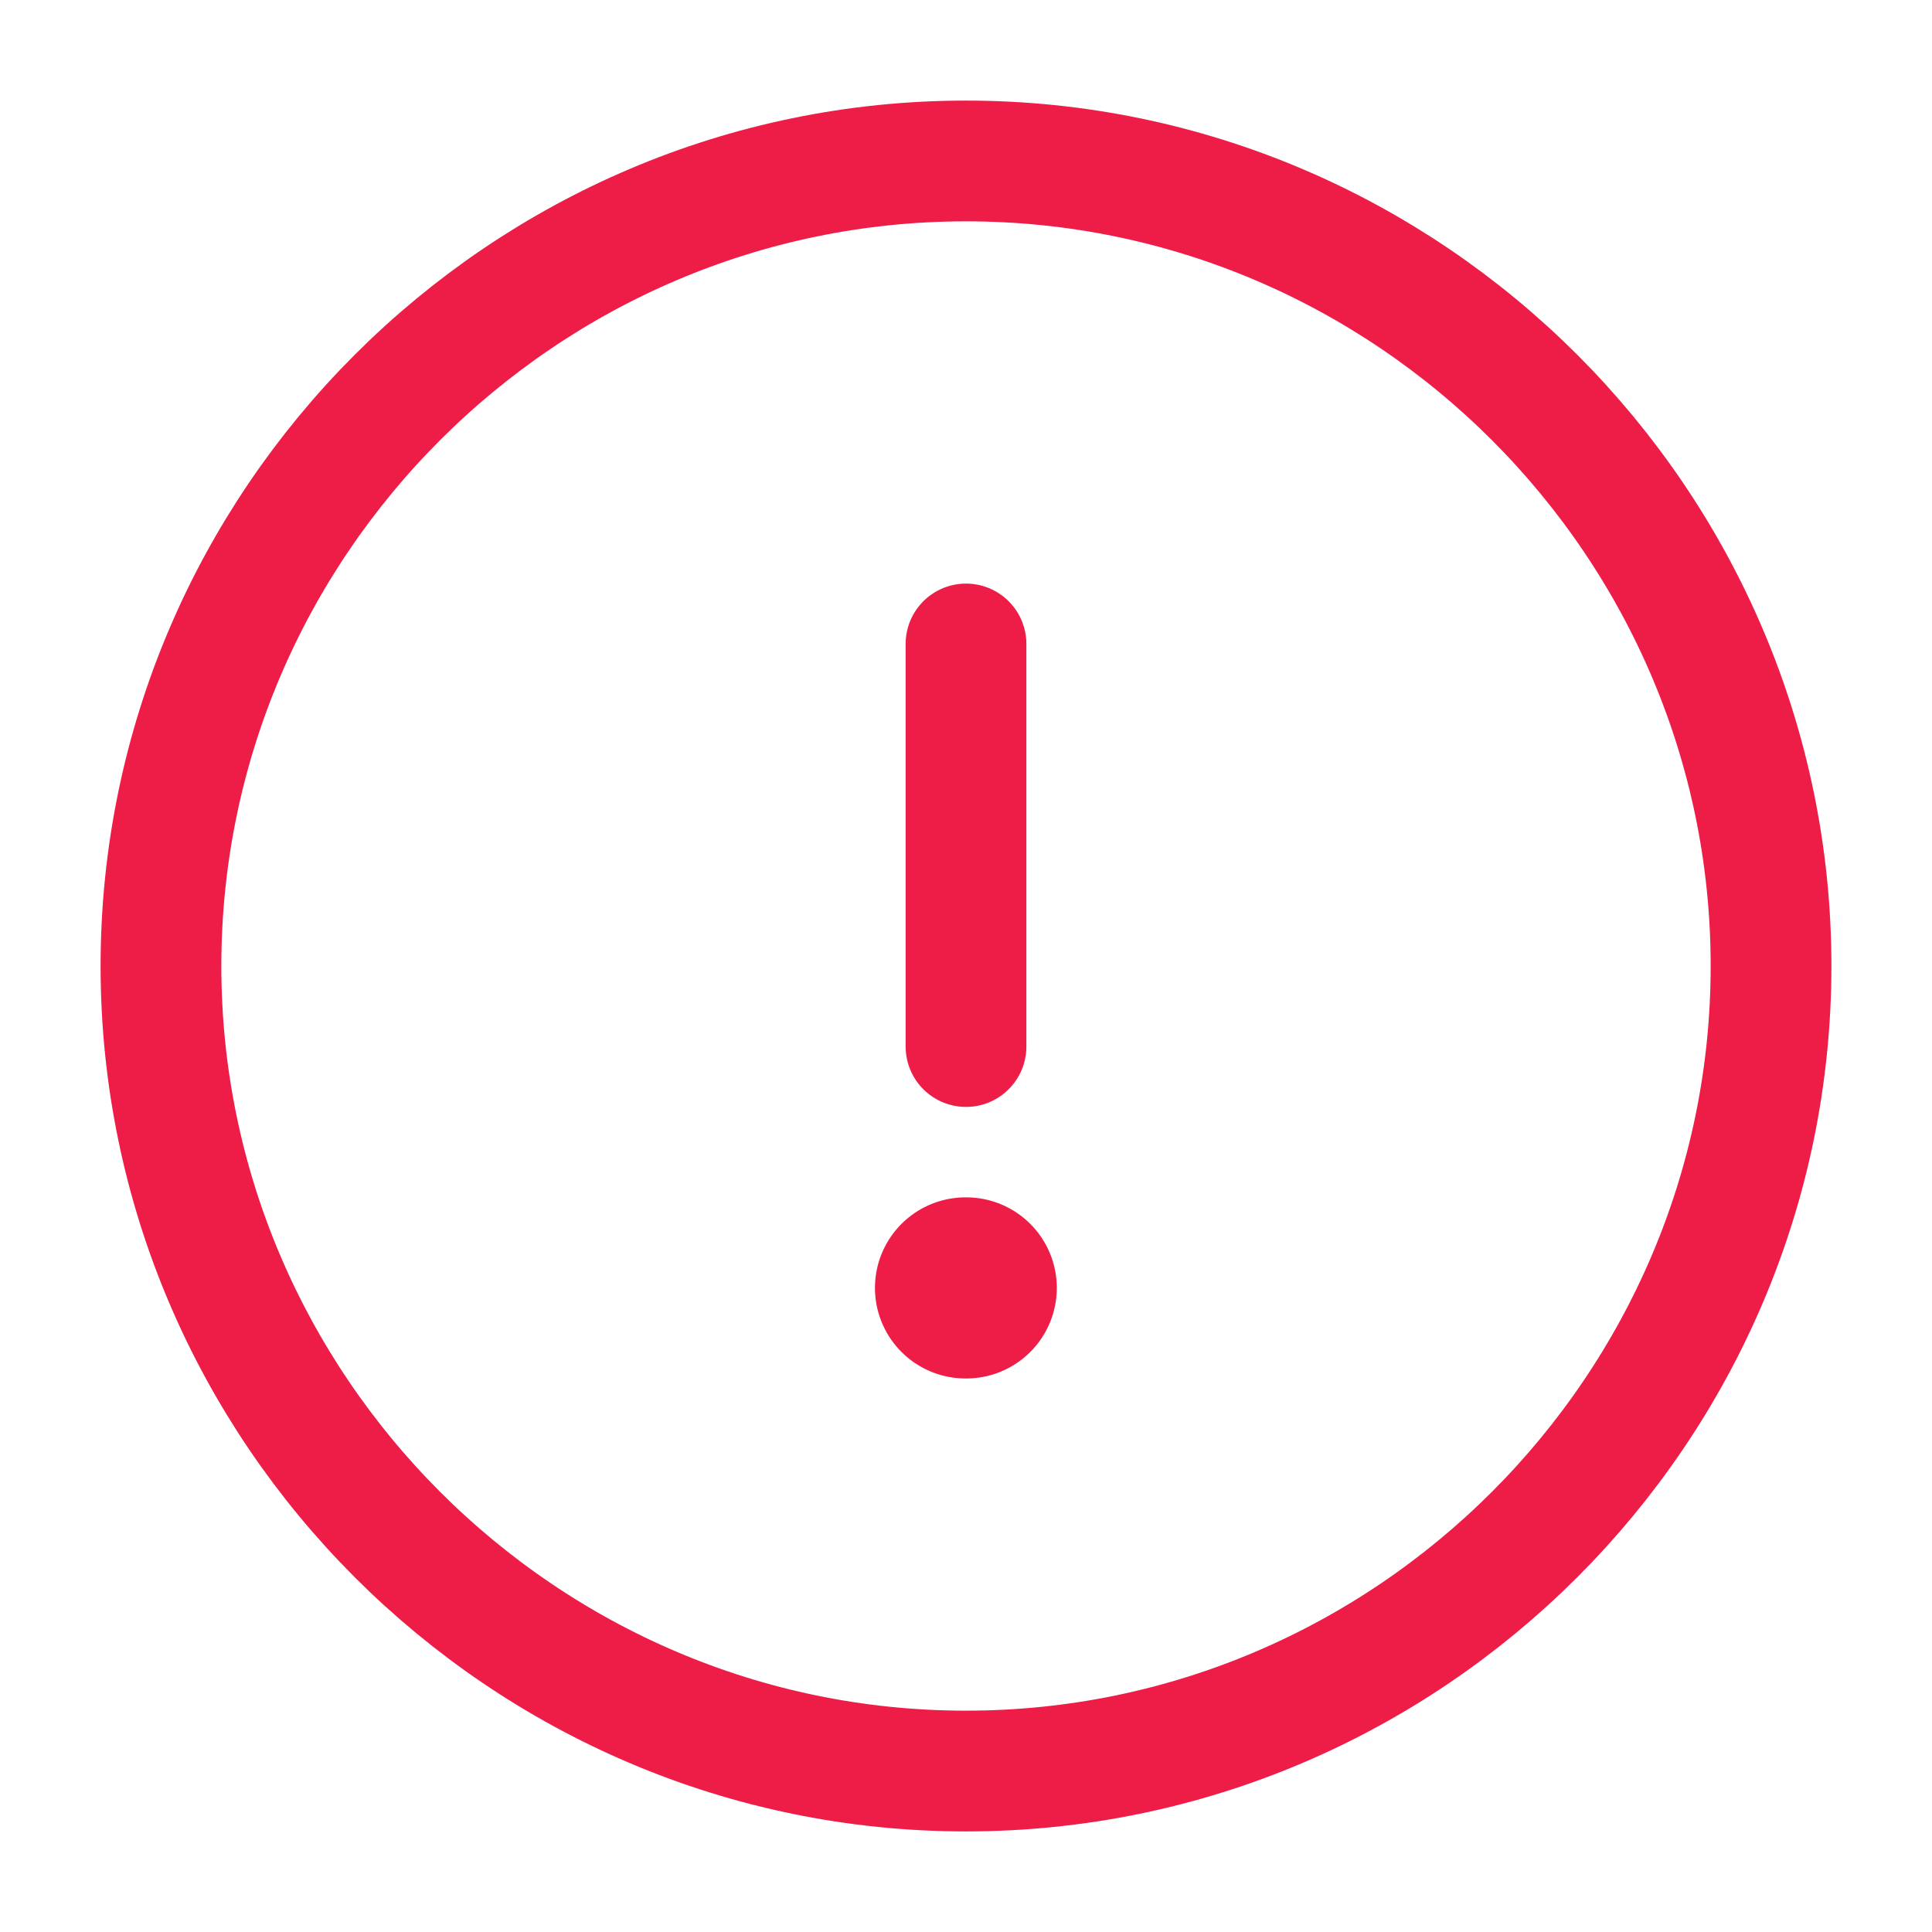
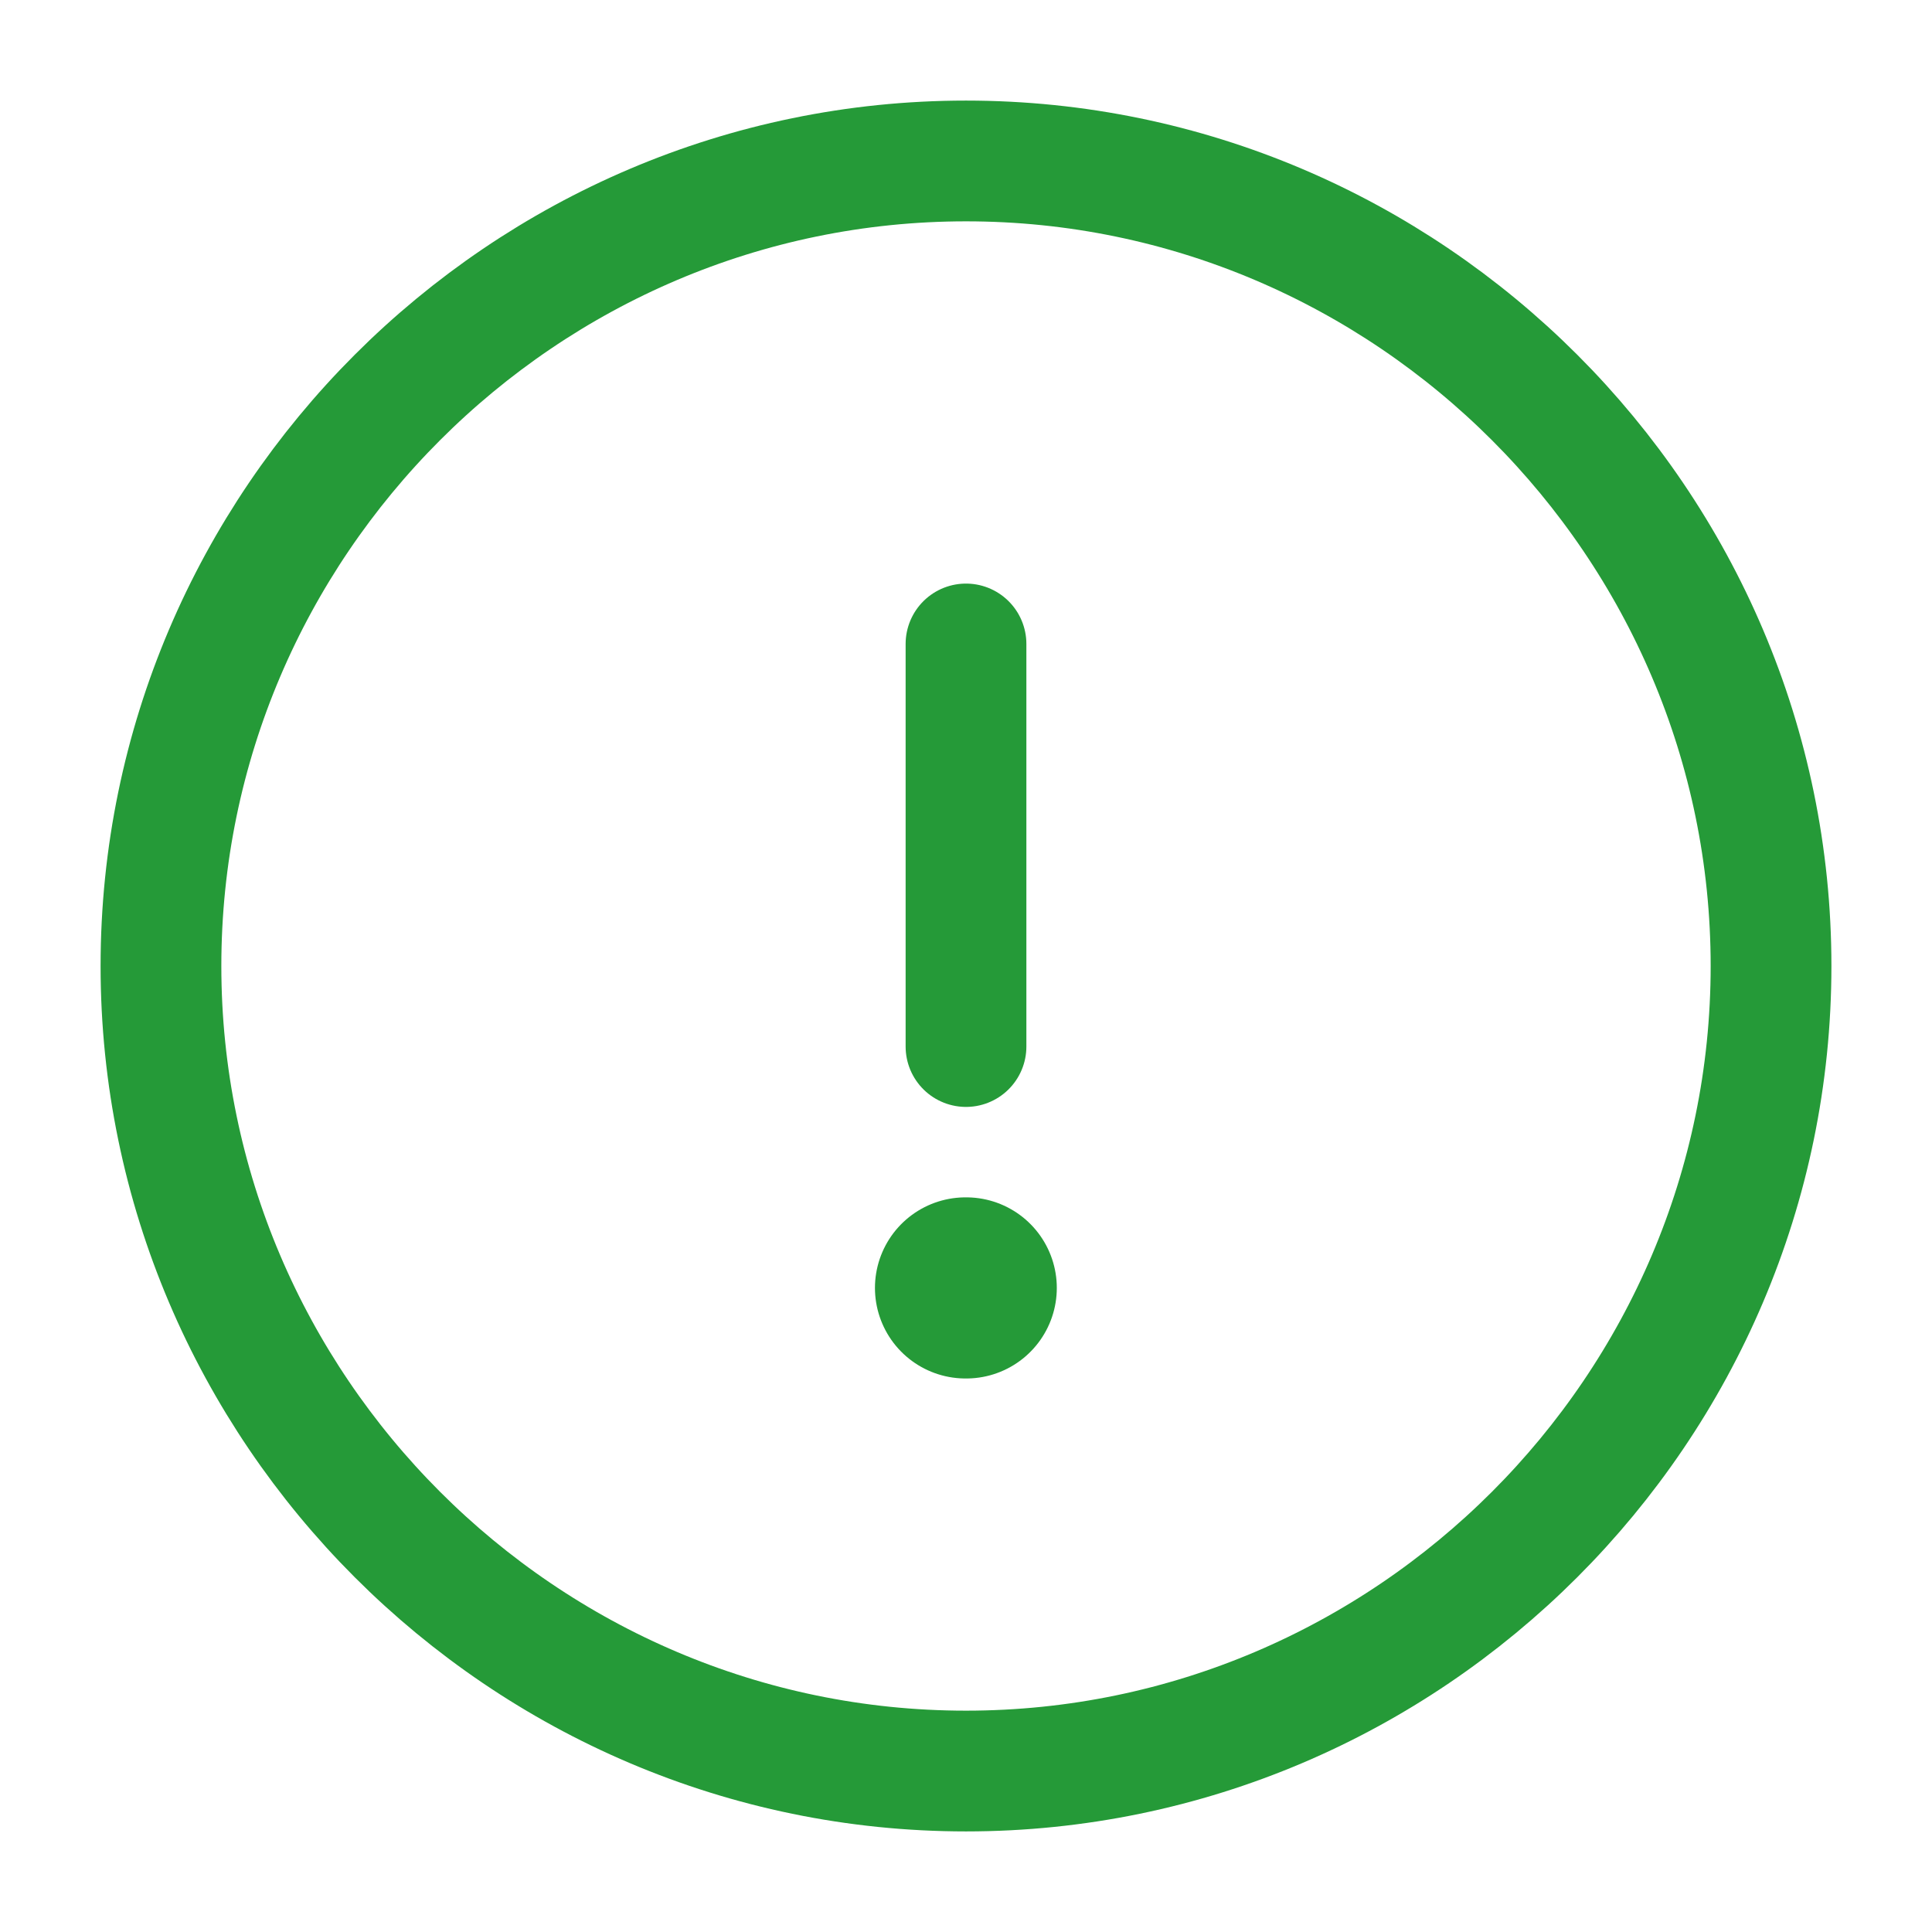
<svg xmlns="http://www.w3.org/2000/svg" width="16" height="16" viewBox="0 0 16 16" fill="none">
-   <path d="M8 14.667C11.667 14.667 14.667 11.667 14.667 8C14.667 4.333 11.667 1.333 8 1.333C4.333 1.333 1.333 4.333 1.333 8C1.333 11.667 4.333 14.667 8 14.667Z" stroke="#EE1D48" stroke-linecap="round" stroke-linejoin="round" />
-   <path d="M8 5.333V8.667" stroke="#EE1D48" stroke-linecap="round" stroke-linejoin="round" />
-   <path d="M7.996 10.666H8.002" stroke="#EE1D48" stroke-width="1.5" stroke-linecap="round" stroke-linejoin="round" />
+   <path d="M8 14.667C11.667 14.667 14.667 11.667 14.667 8C14.667 4.333 11.667 1.333 8 1.333C4.333 1.333 1.333 4.333 1.333 8C1.333 11.667 4.333 14.667 8 14.667Z" stroke="#259A38" stroke-linecap="round" stroke-linejoin="round" />
+   <path d="M8 5.333V8.667" stroke="#259A38" stroke-linecap="round" stroke-linejoin="round" />
+   <path d="M7.996 10.666H8.002" stroke="#259A38" stroke-width="1.5" stroke-linecap="round" stroke-linejoin="round" />
</svg>
